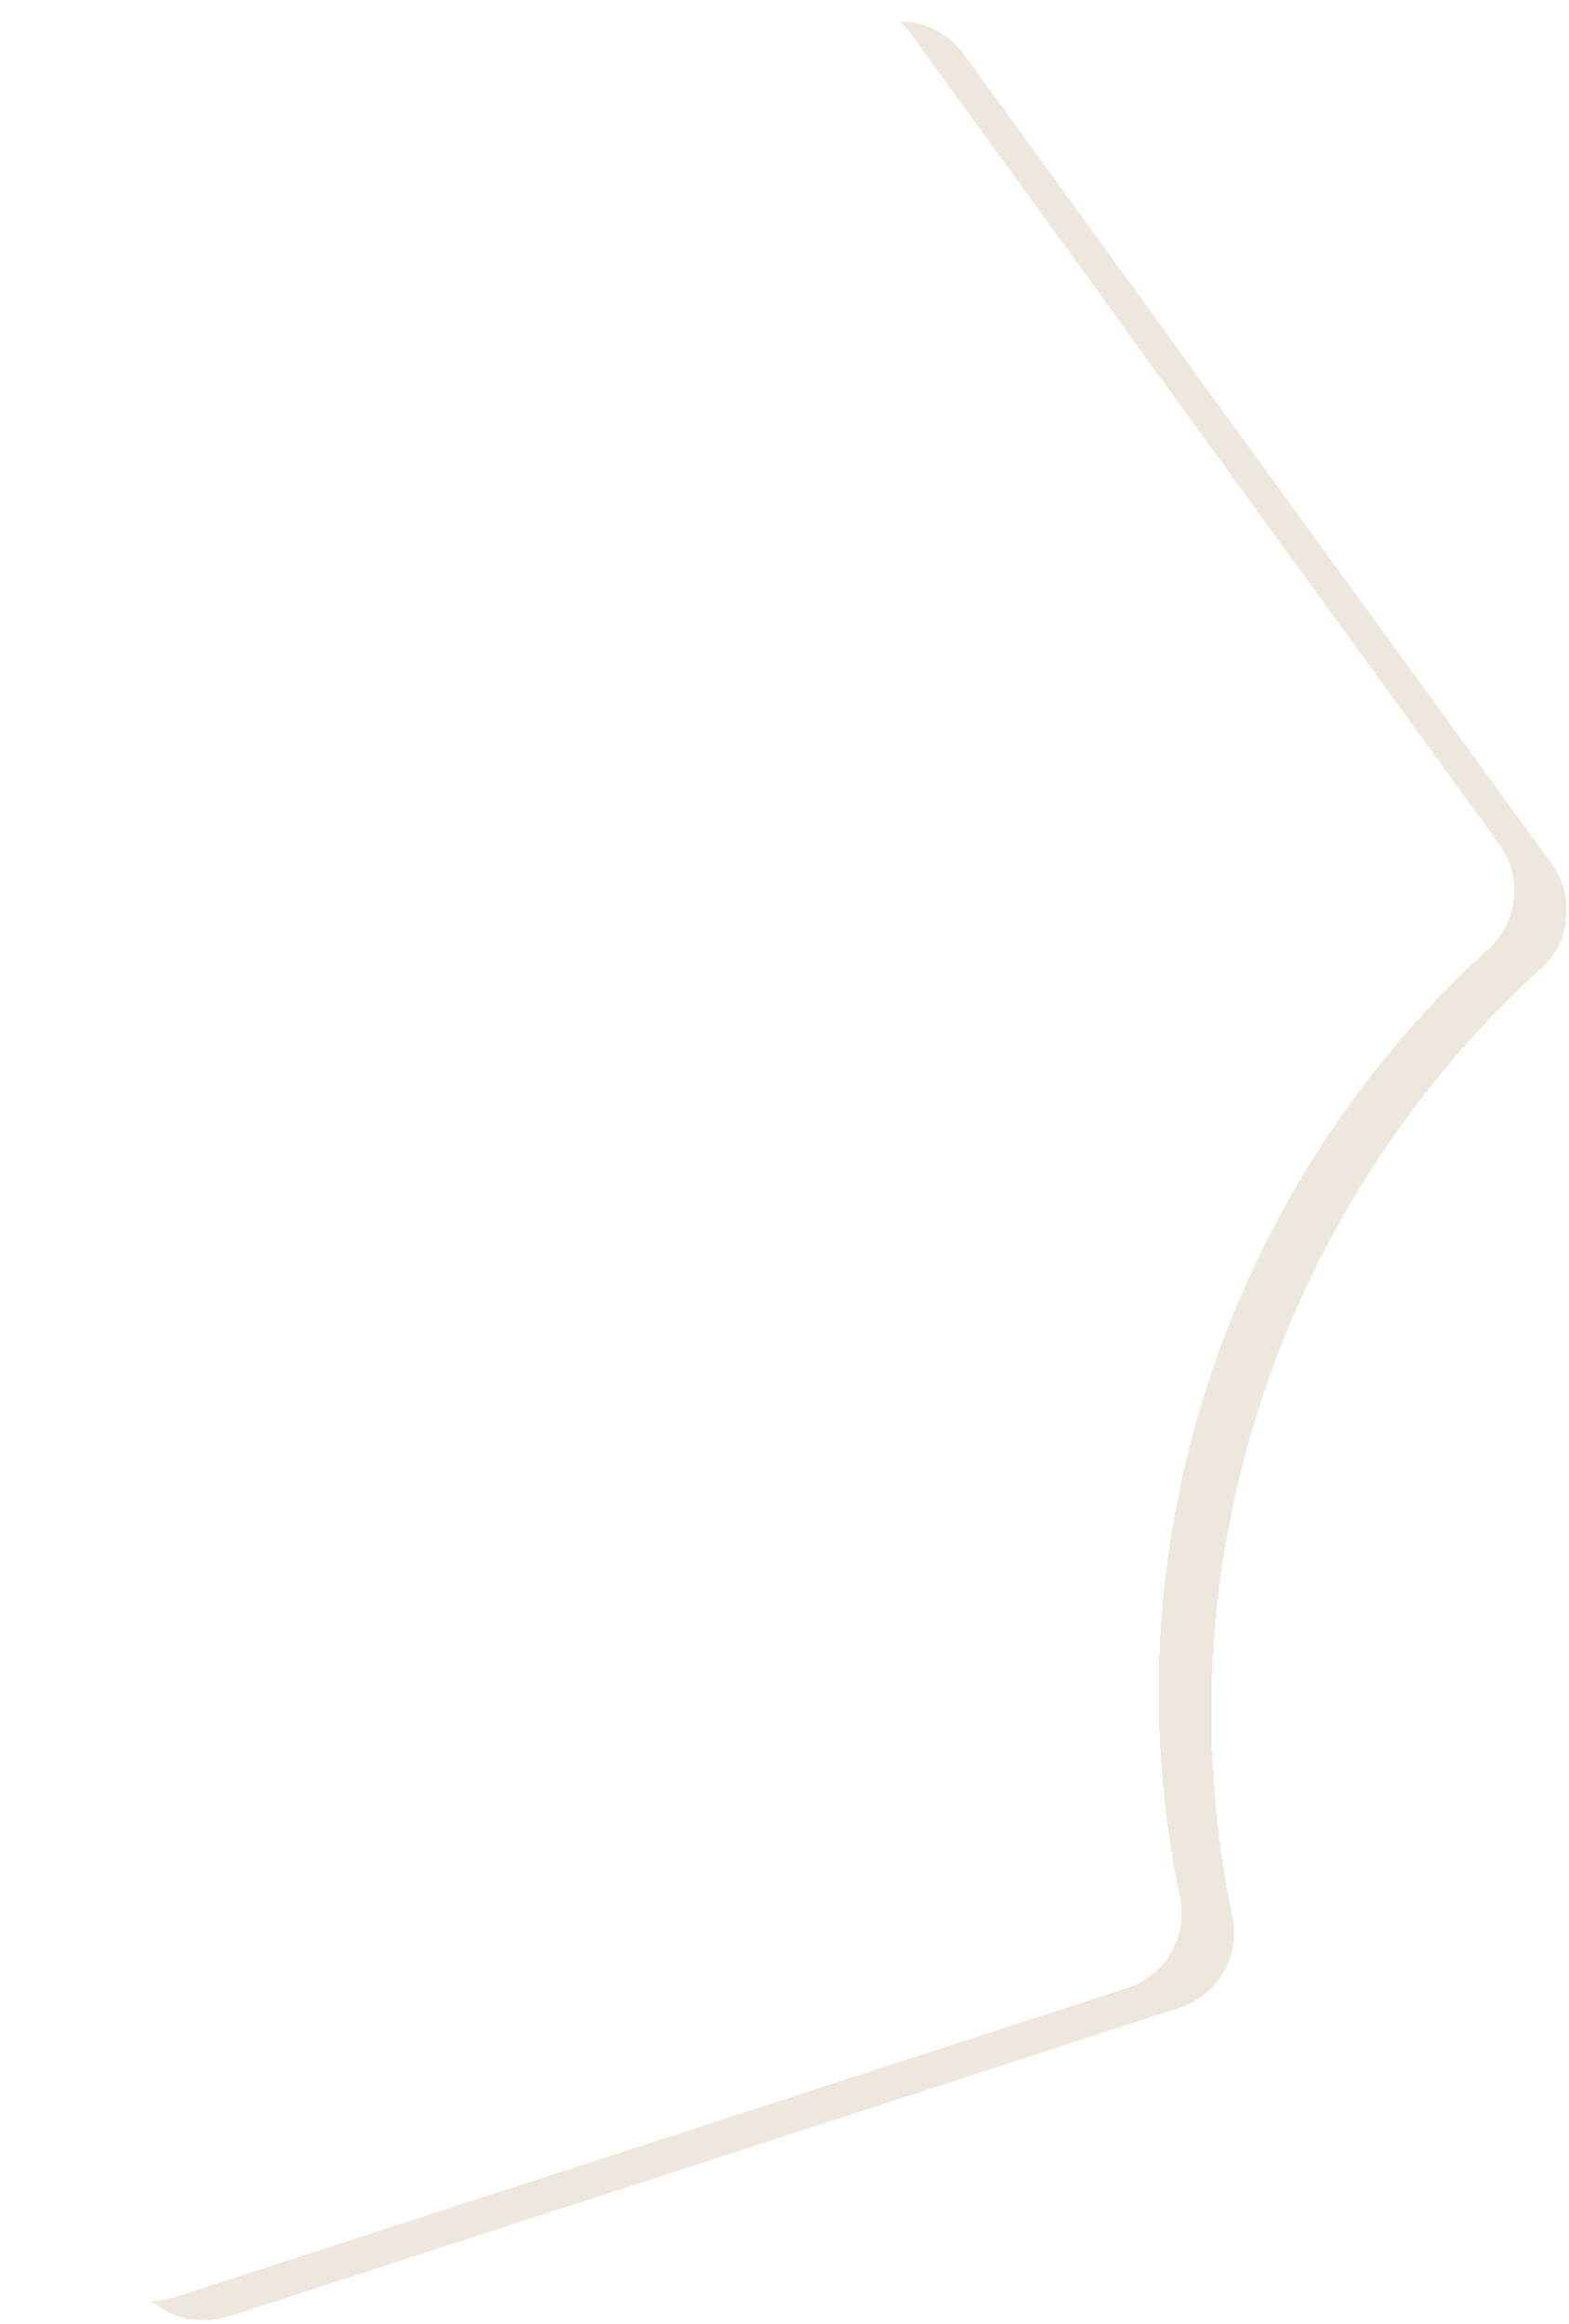
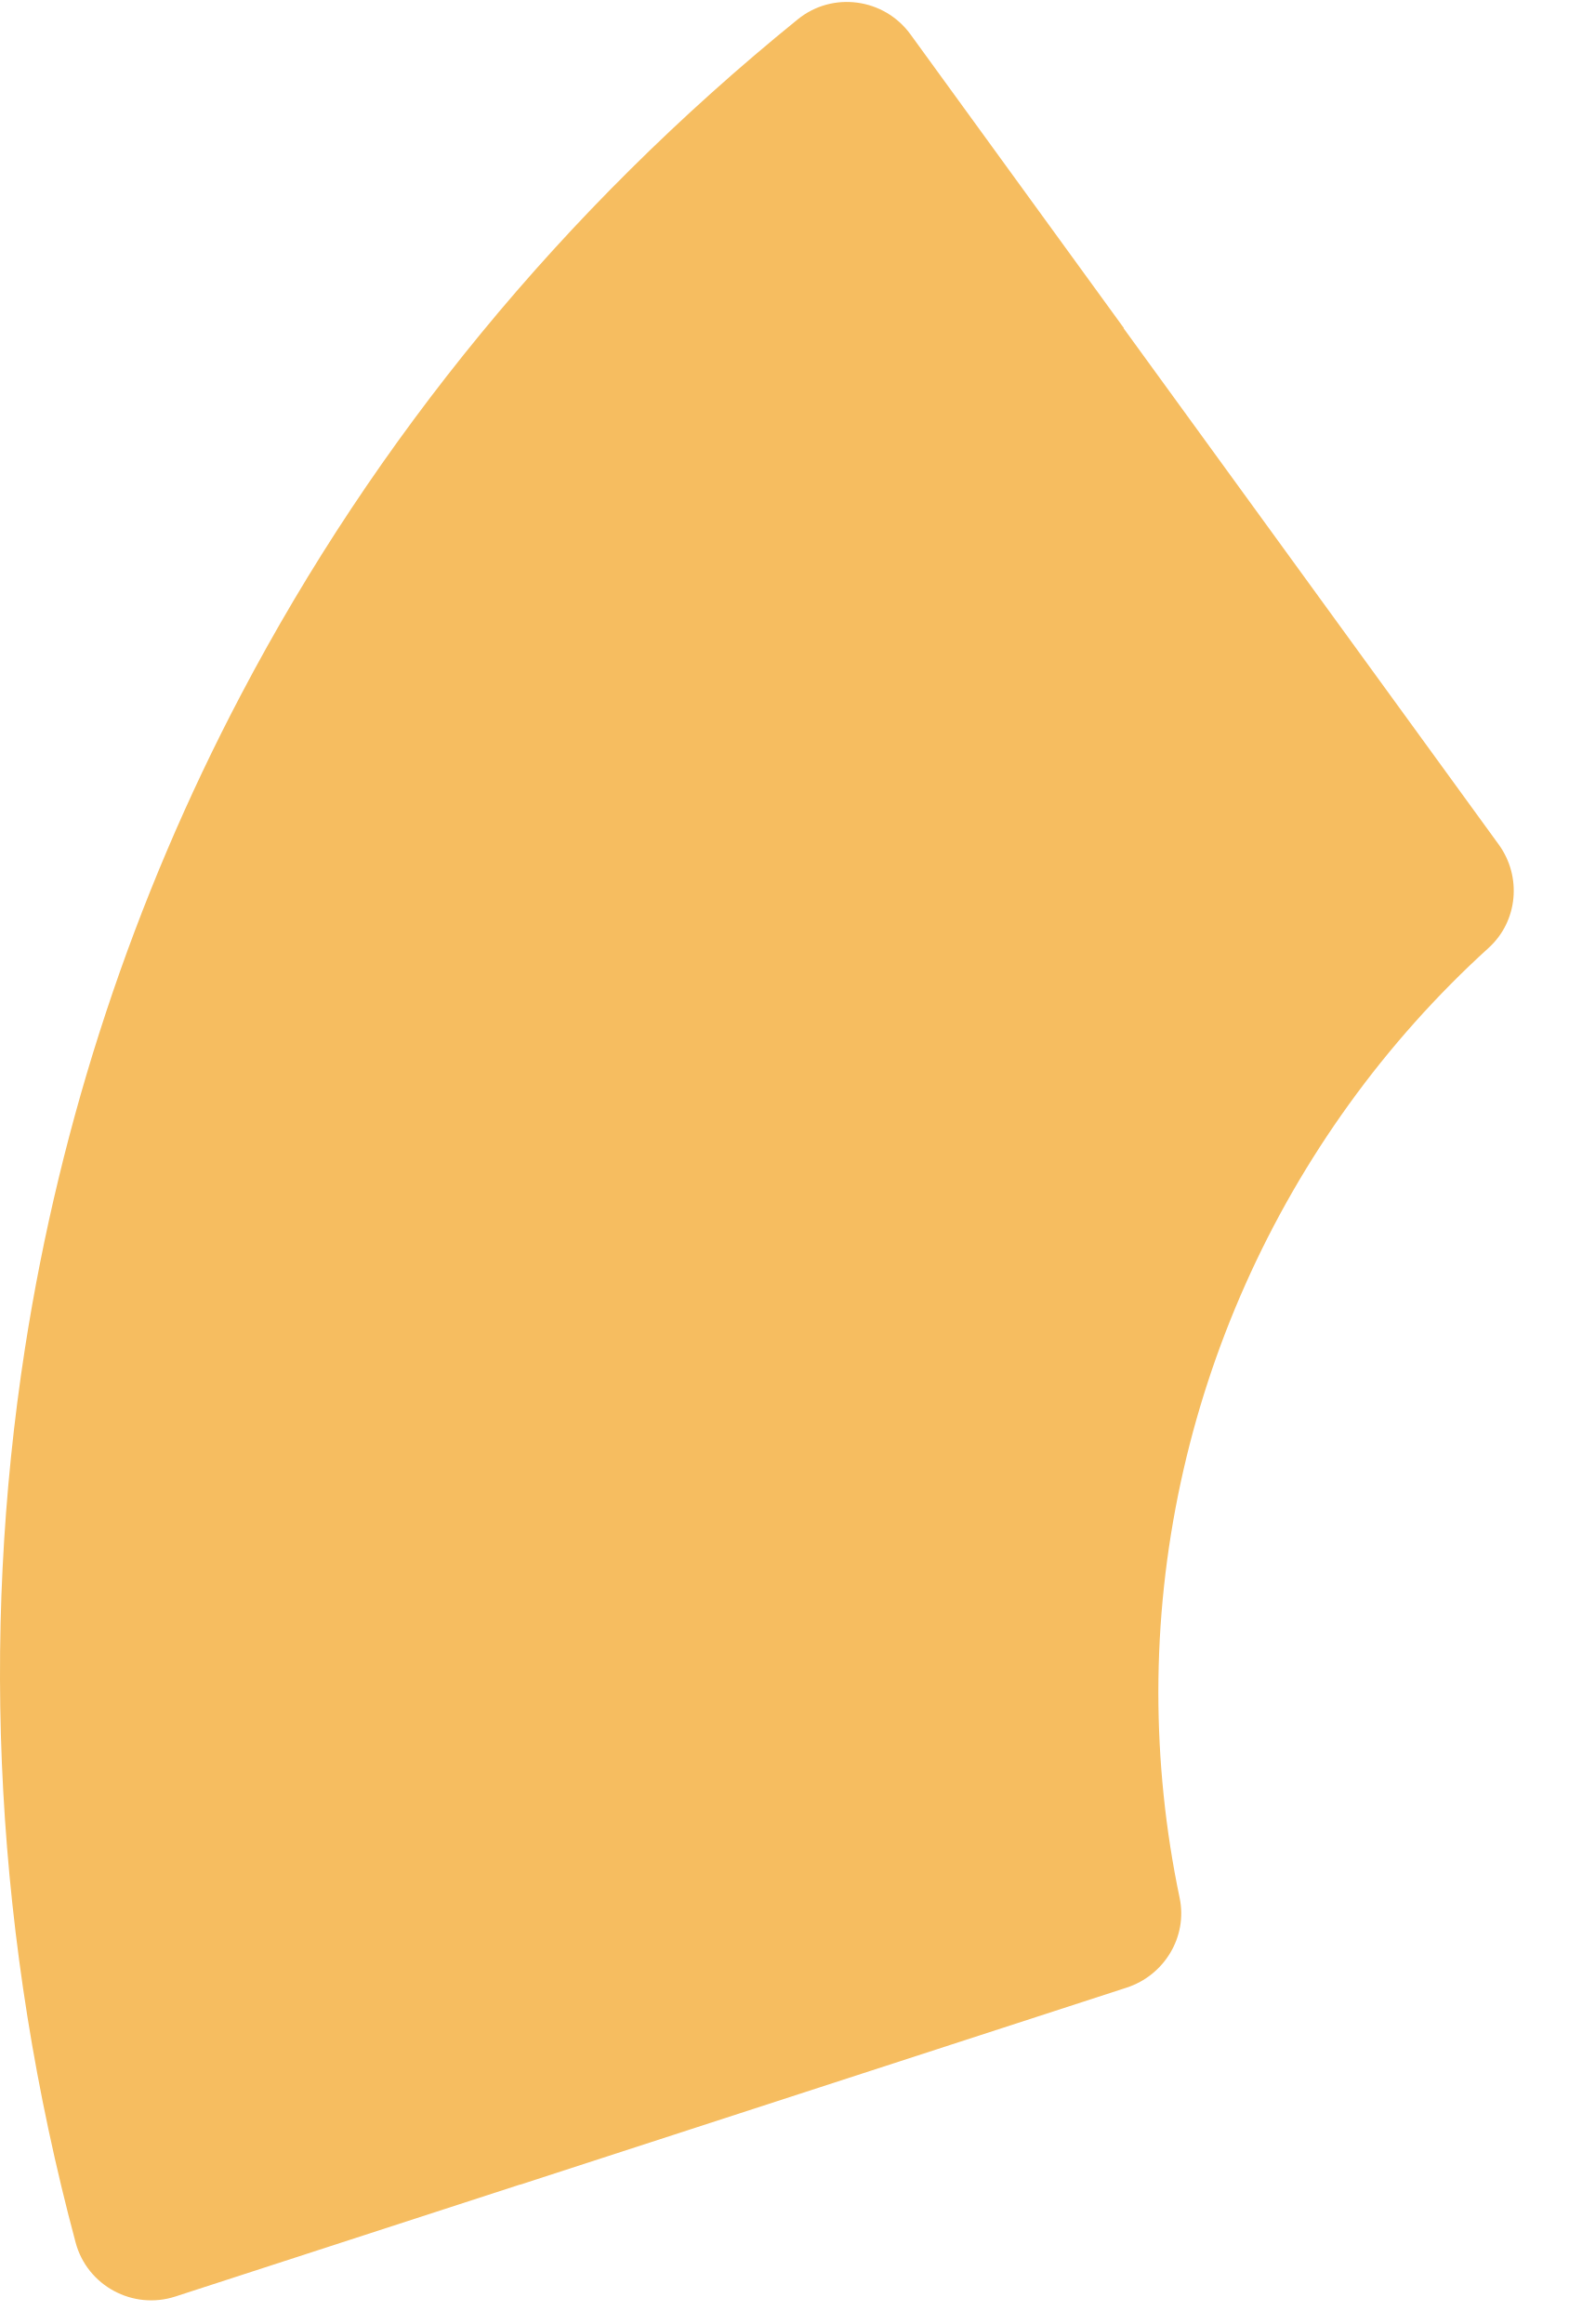
<svg xmlns="http://www.w3.org/2000/svg" width="239" height="354" viewBox="0 0 239 354" fill="none">
-   <g filter="url(#filter0_d_702_1387)">
-     <path fill-rule="evenodd" clip-rule="evenodd" d="M79.213 332.763L26.736 349.807C20.251 351.921 13.281 348.179 11.519 341.587C-0.739 295.775 -3.052 249.561 3.809 205.351C9.232 170.531 20.317 136.963 36.745 105.763C57.074 67.082 85.584 32.075 121.546 2.934C126.848 -1.358 134.691 -0.282 138.7 5.234L171.206 49.97C170.562 50.461 169.921 50.954 169.283 51.451C169.908 50.964 170.537 50.481 171.167 50L228.312 128.636C231.857 133.515 231.25 140.319 226.787 144.375C195.032 173.216 176.463 214.506 176.463 257.755C176.463 268.314 177.55 278.808 179.707 289.101C180.944 295.018 177.379 300.895 171.631 302.763L79.219 332.783C79.217 332.776 79.215 332.77 79.213 332.763Z" fill="#F6BD60" />
-   </g>
-   <defs>
-     <filter id="filter0_d_702_1387" x="0" y="0.297" width="238.605" height="353.102" filterUnits="userSpaceOnUse" color-interpolation-filters="sRGB">
-       <feFlood flood-opacity="0" result="BackgroundImageFix" />
-       <feColorMatrix in="SourceAlpha" type="matrix" values="0 0 0 0 0 0 0 0 0 0 0 0 0 0 0 0 0 0 127 0" result="hardAlpha" />
-       <feOffset dx="8" dy="3" />
-       <feComposite in2="hardAlpha" operator="out" />
-       <feColorMatrix type="matrix" values="0 0 0 0 0.532 0 0 0 0 0.373 0 0 0 0 0.115 0 0 0 0.15 0" />
-     </filter>
-   </defs>
+   <path fill-rule="evenodd" clip-rule="evenodd" d="M79.213 332.763L26.736 349.807C20.251 351.921 13.281 348.179 11.519 341.587C-0.739 295.775 -3.052 249.561 3.809 205.351C9.232 170.531 20.317 136.963 36.745 105.763C57.074 67.082 85.584 32.075 121.546 2.934C126.848 -1.358 134.691 -0.282 138.7 5.234L171.206 49.97C170.562 50.461 169.921 50.954 169.283 51.451C169.908 50.964 170.537 50.481 171.167 50L228.312 128.636C231.857 133.515 231.25 140.319 226.787 144.375C195.032 173.216 176.463 214.506 176.463 257.755C176.463 268.314 177.55 278.808 179.707 289.101C180.944 295.018 177.379 300.895 171.631 302.763L79.219 332.783C79.217 332.776 79.215 332.77 79.213 332.763Z" fill="#F6BD60" />
</svg>
